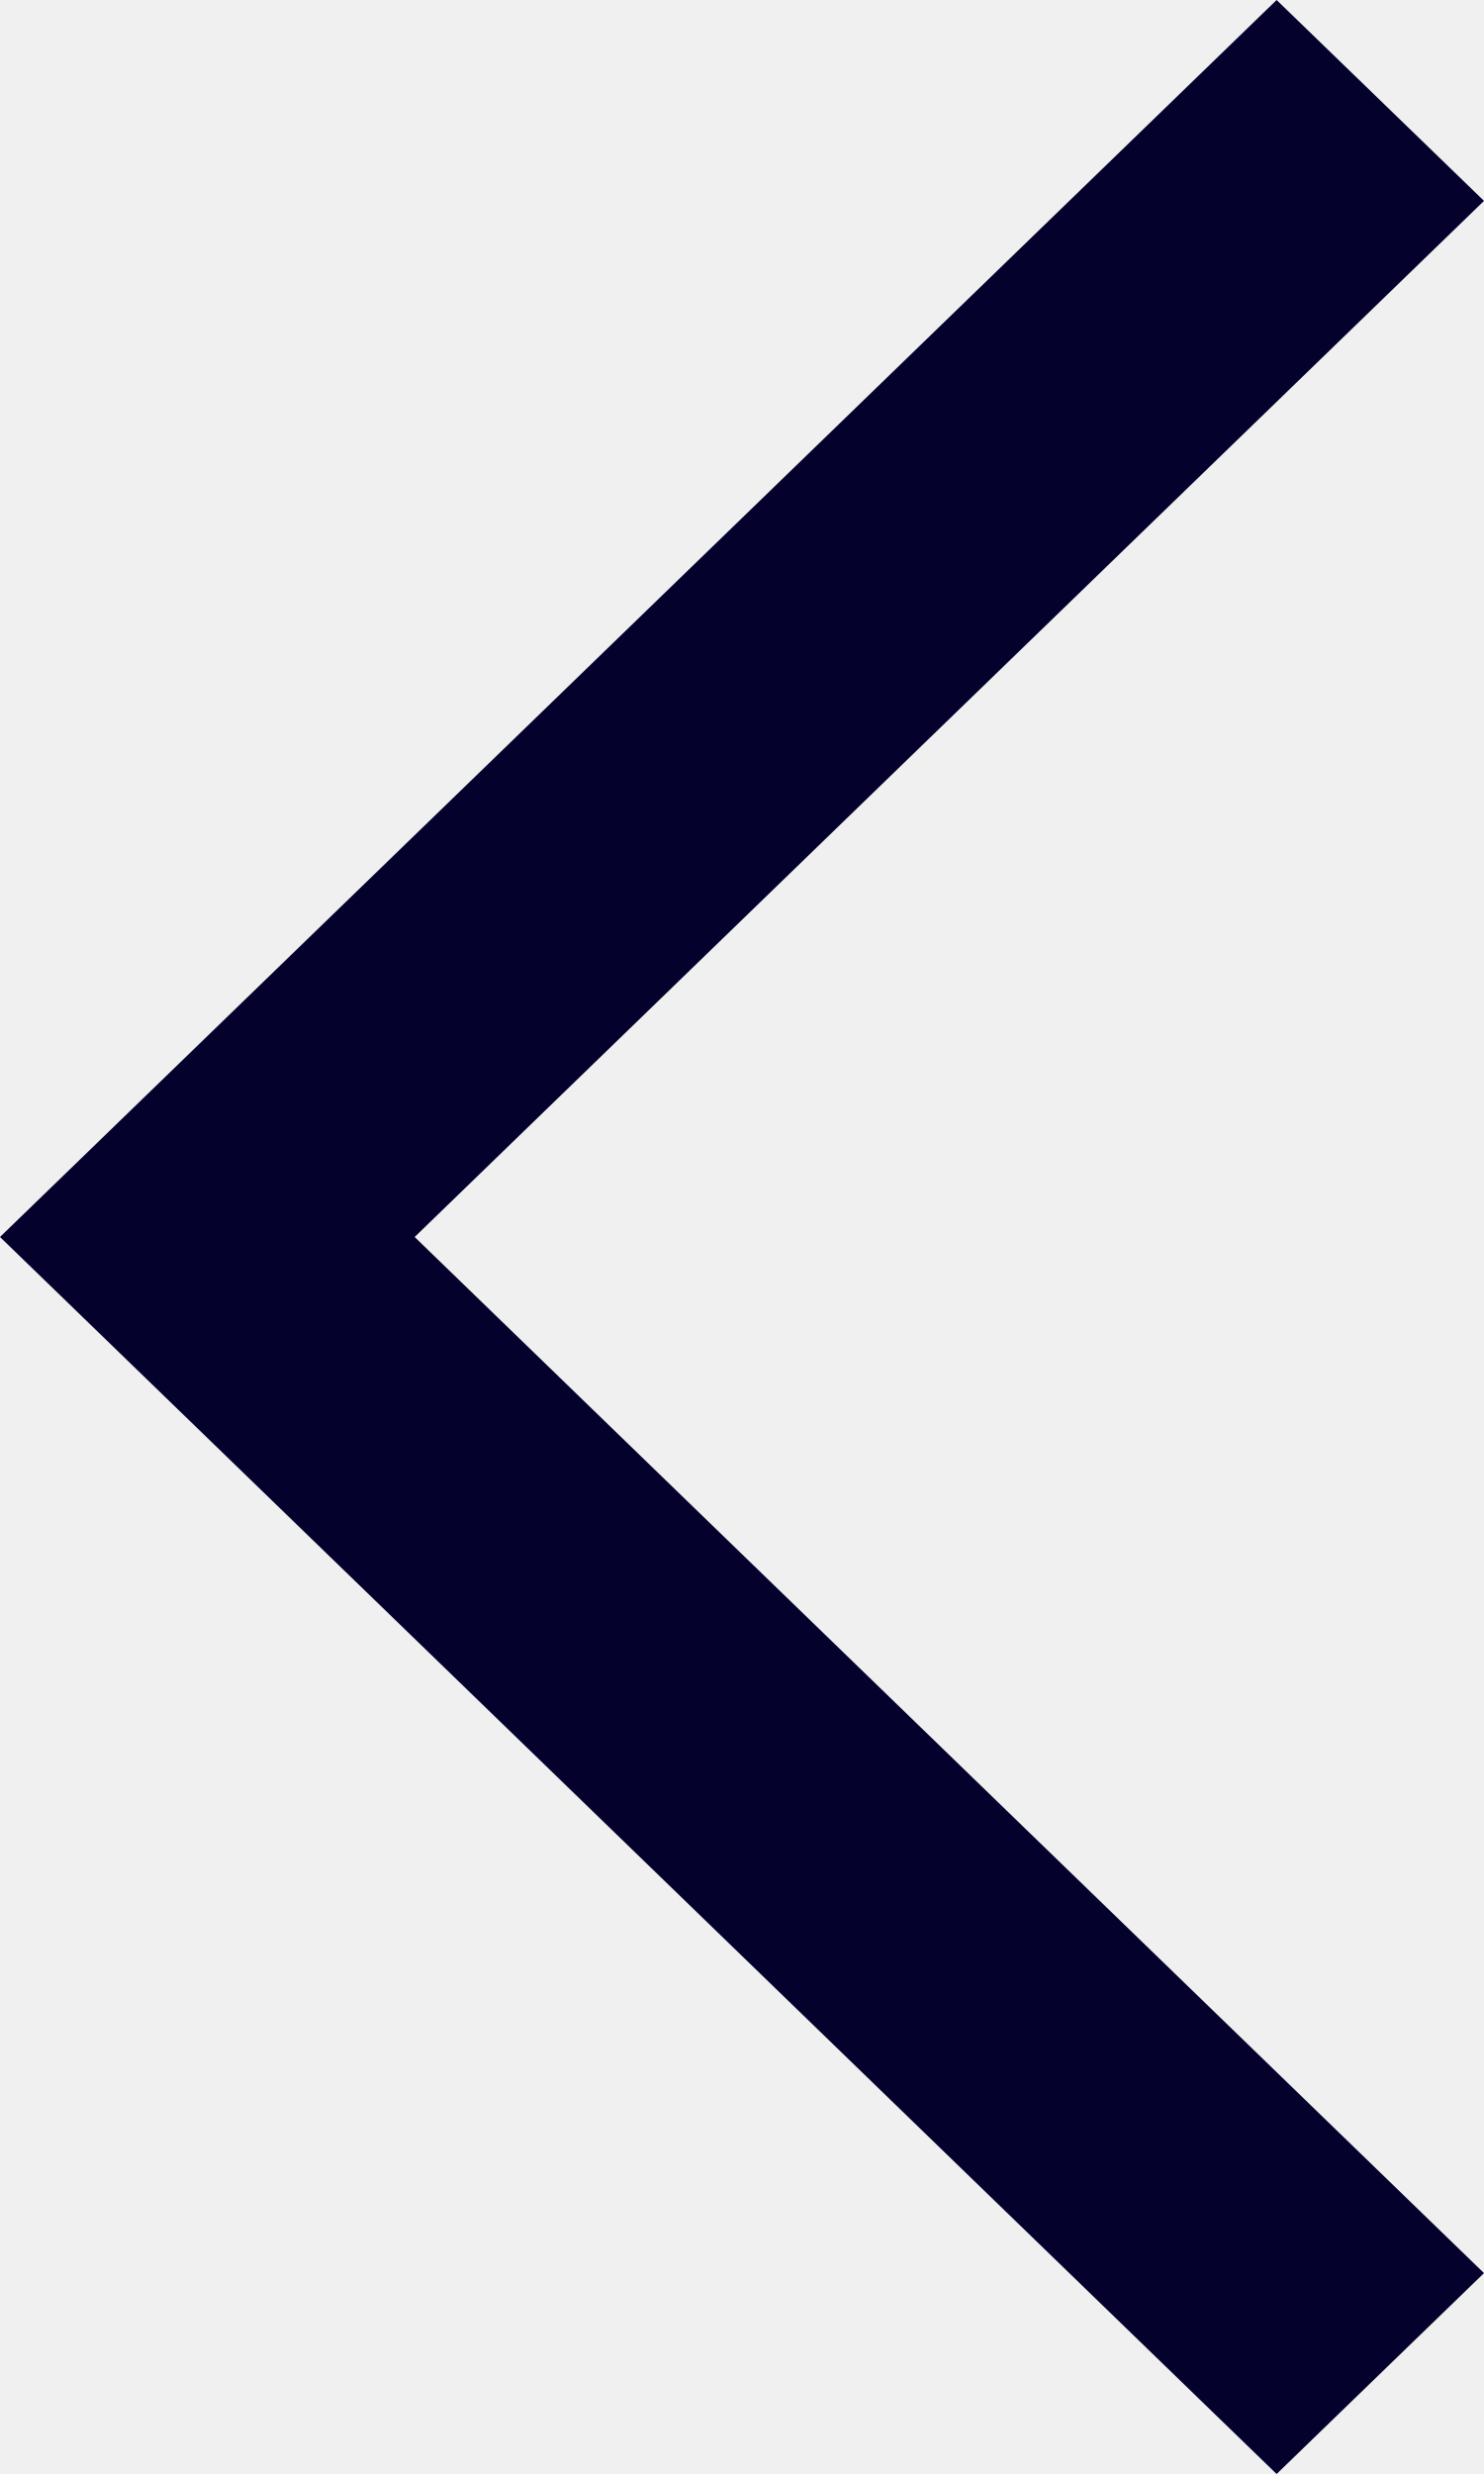
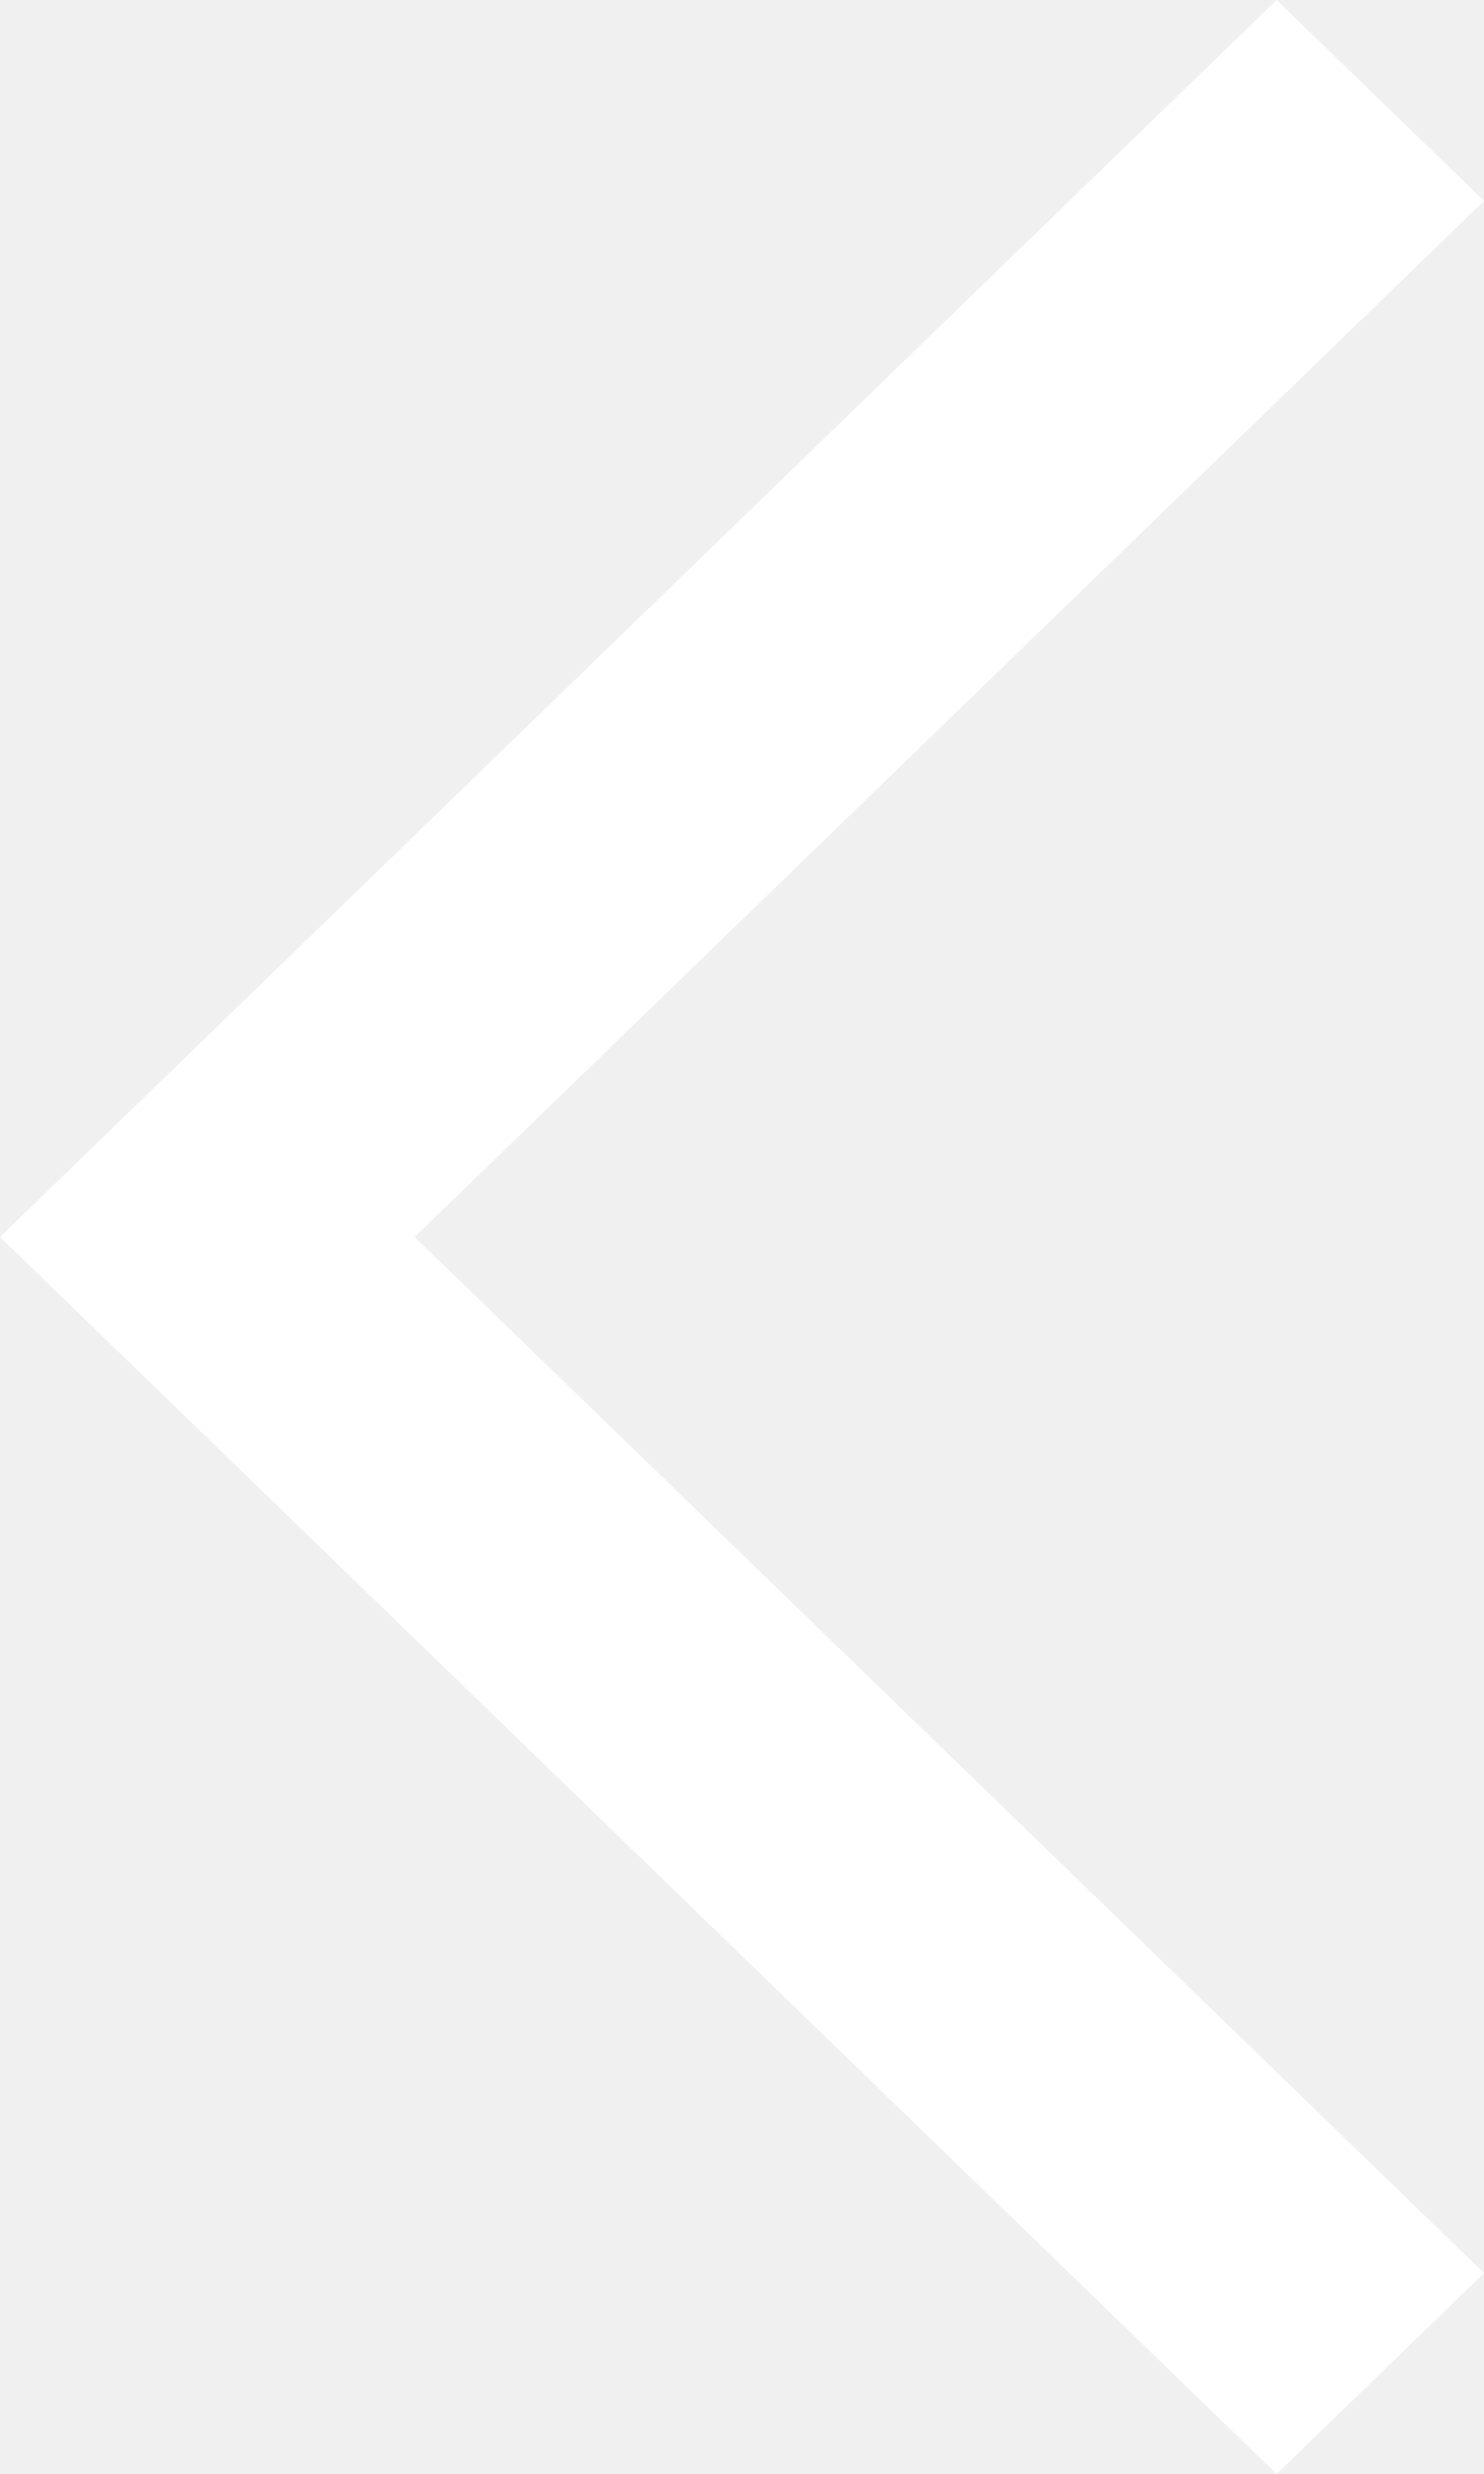
<svg xmlns="http://www.w3.org/2000/svg" width="12" height="20" viewBox="0 0 12 20" fill="none">
-   <path fill-rule="evenodd" clip-rule="evenodd" d="M3.353 10L12 18.376L10.323 20L1.19249e-07 10L10.323 1.23106e-07L12 1.624L3.353 10Z" fill="#04012D" />
+   <path fill-rule="evenodd" clip-rule="evenodd" d="M3.353 10L12 18.376L10.323 20L1.19249e-07 10L10.323 -7.20512e-07L12 1.624L3.353 10Z" fill="white" />
</svg>
